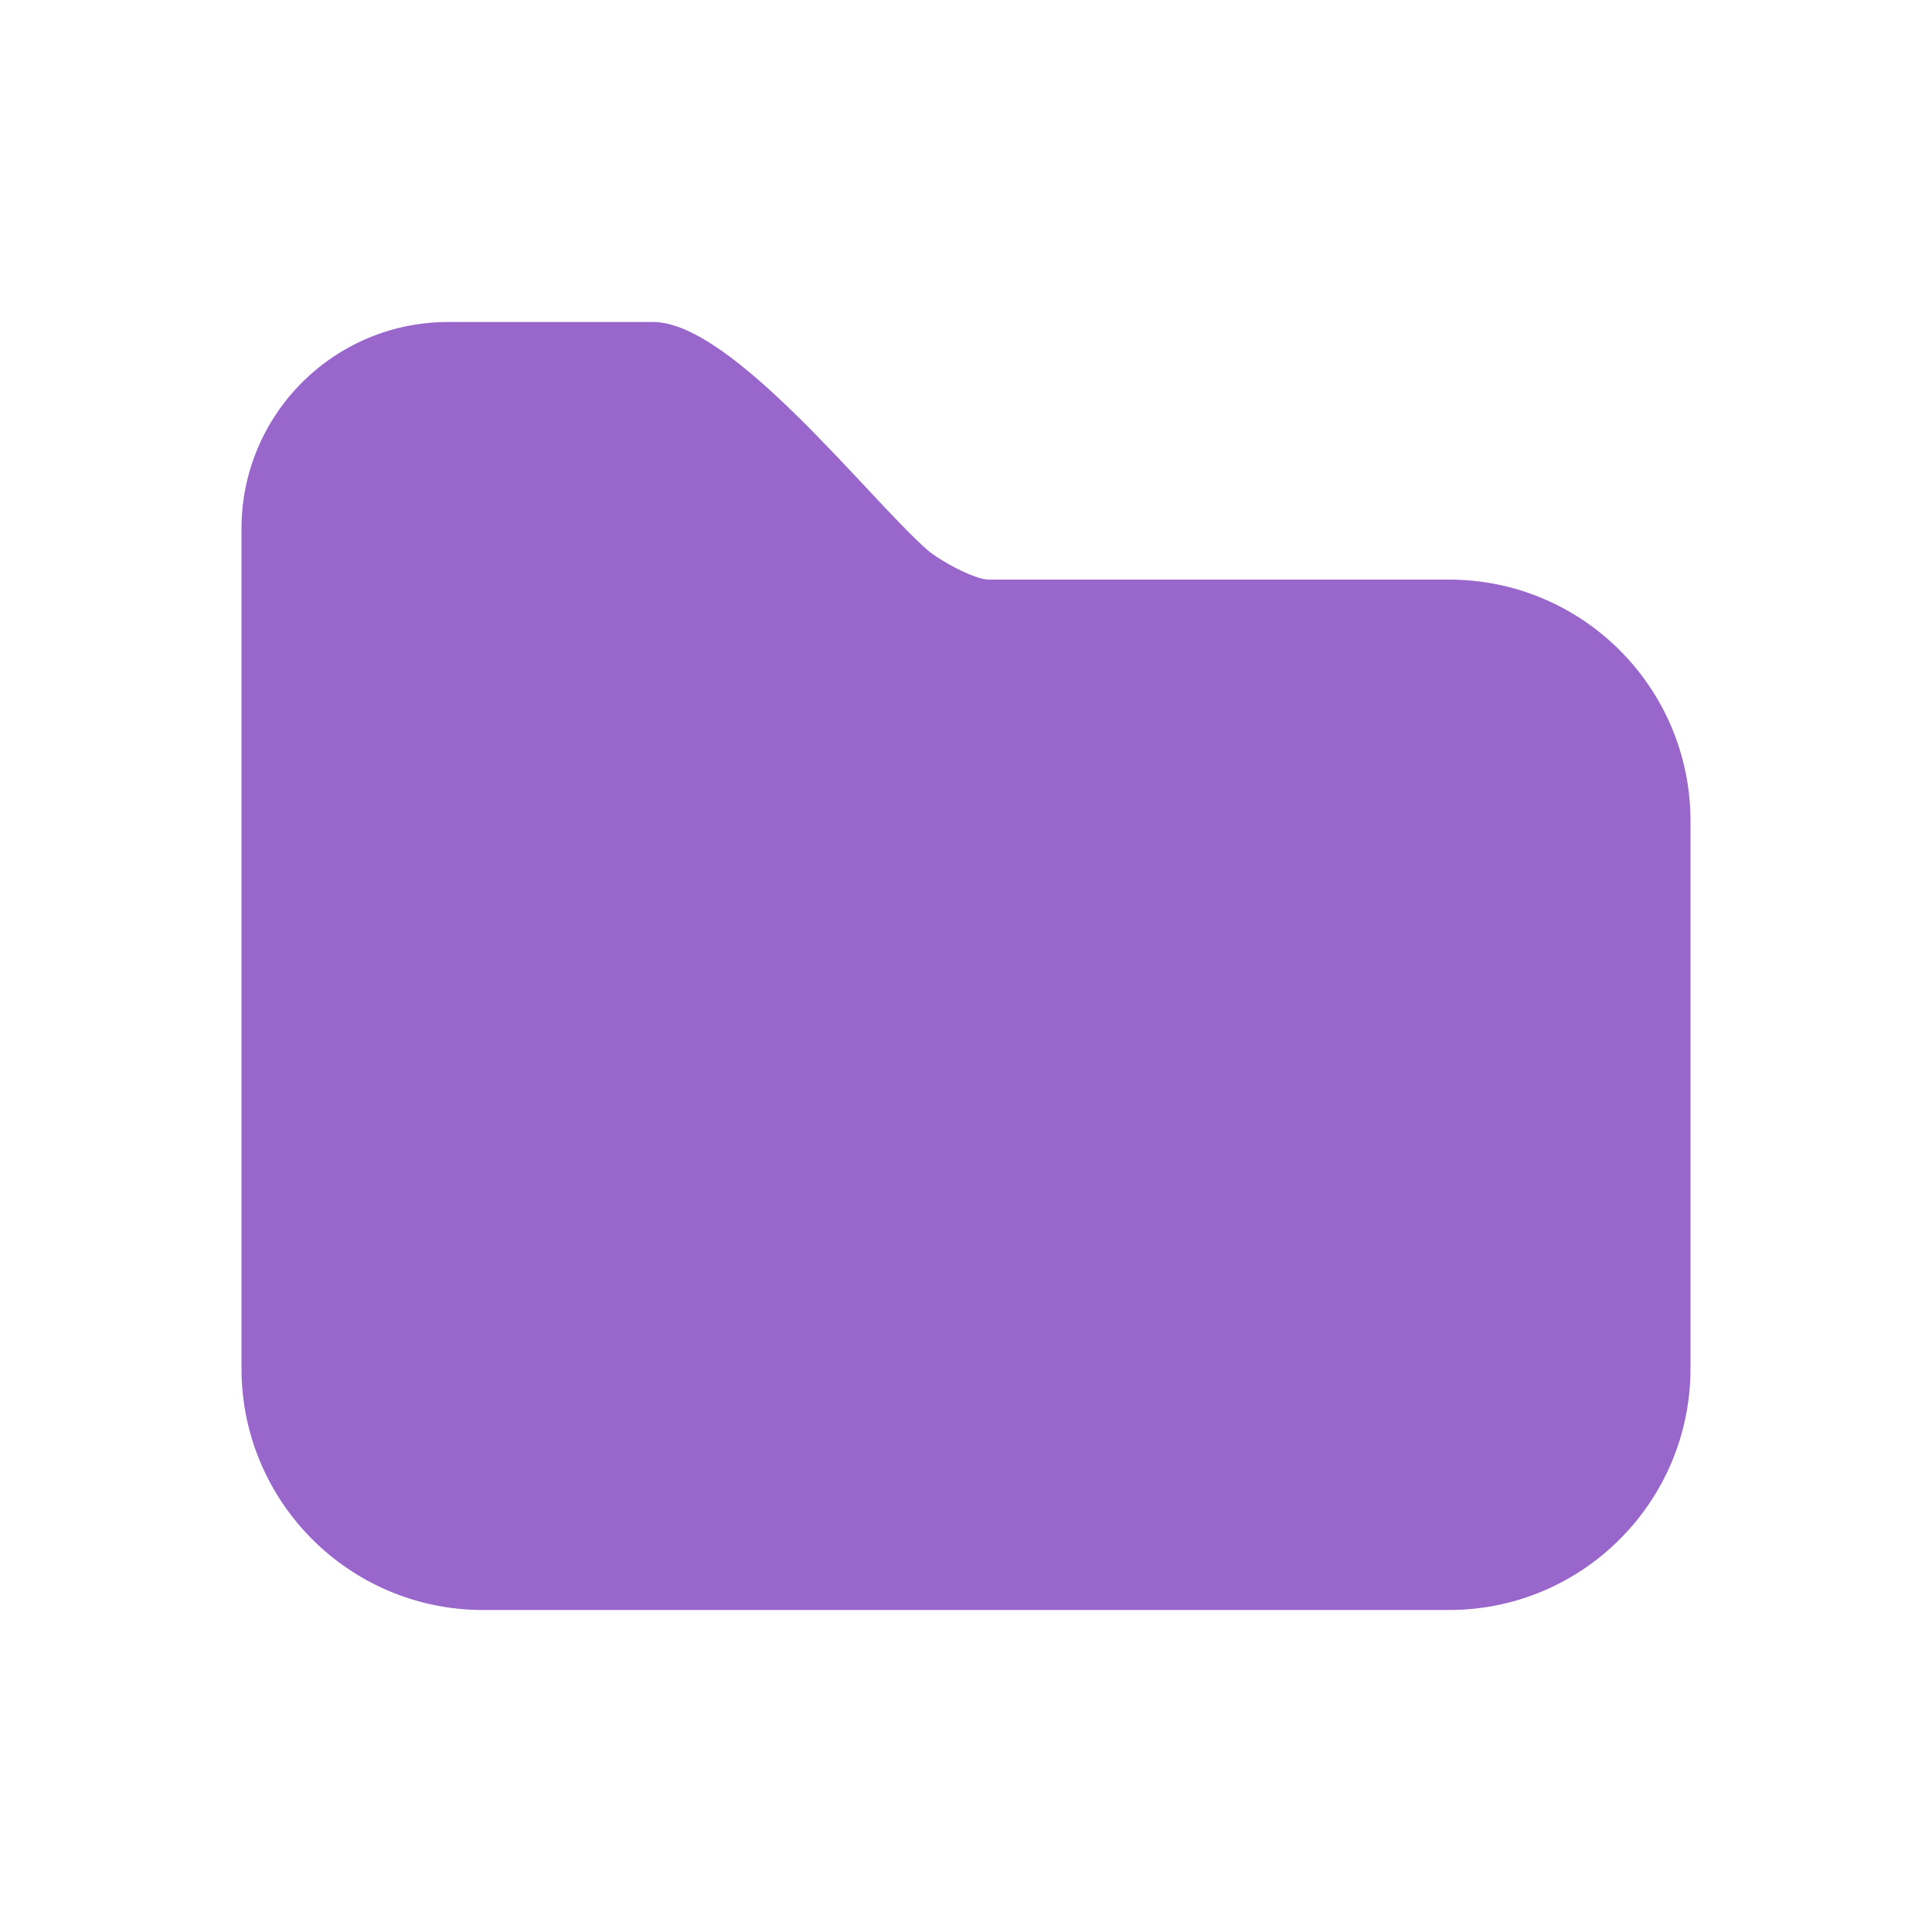
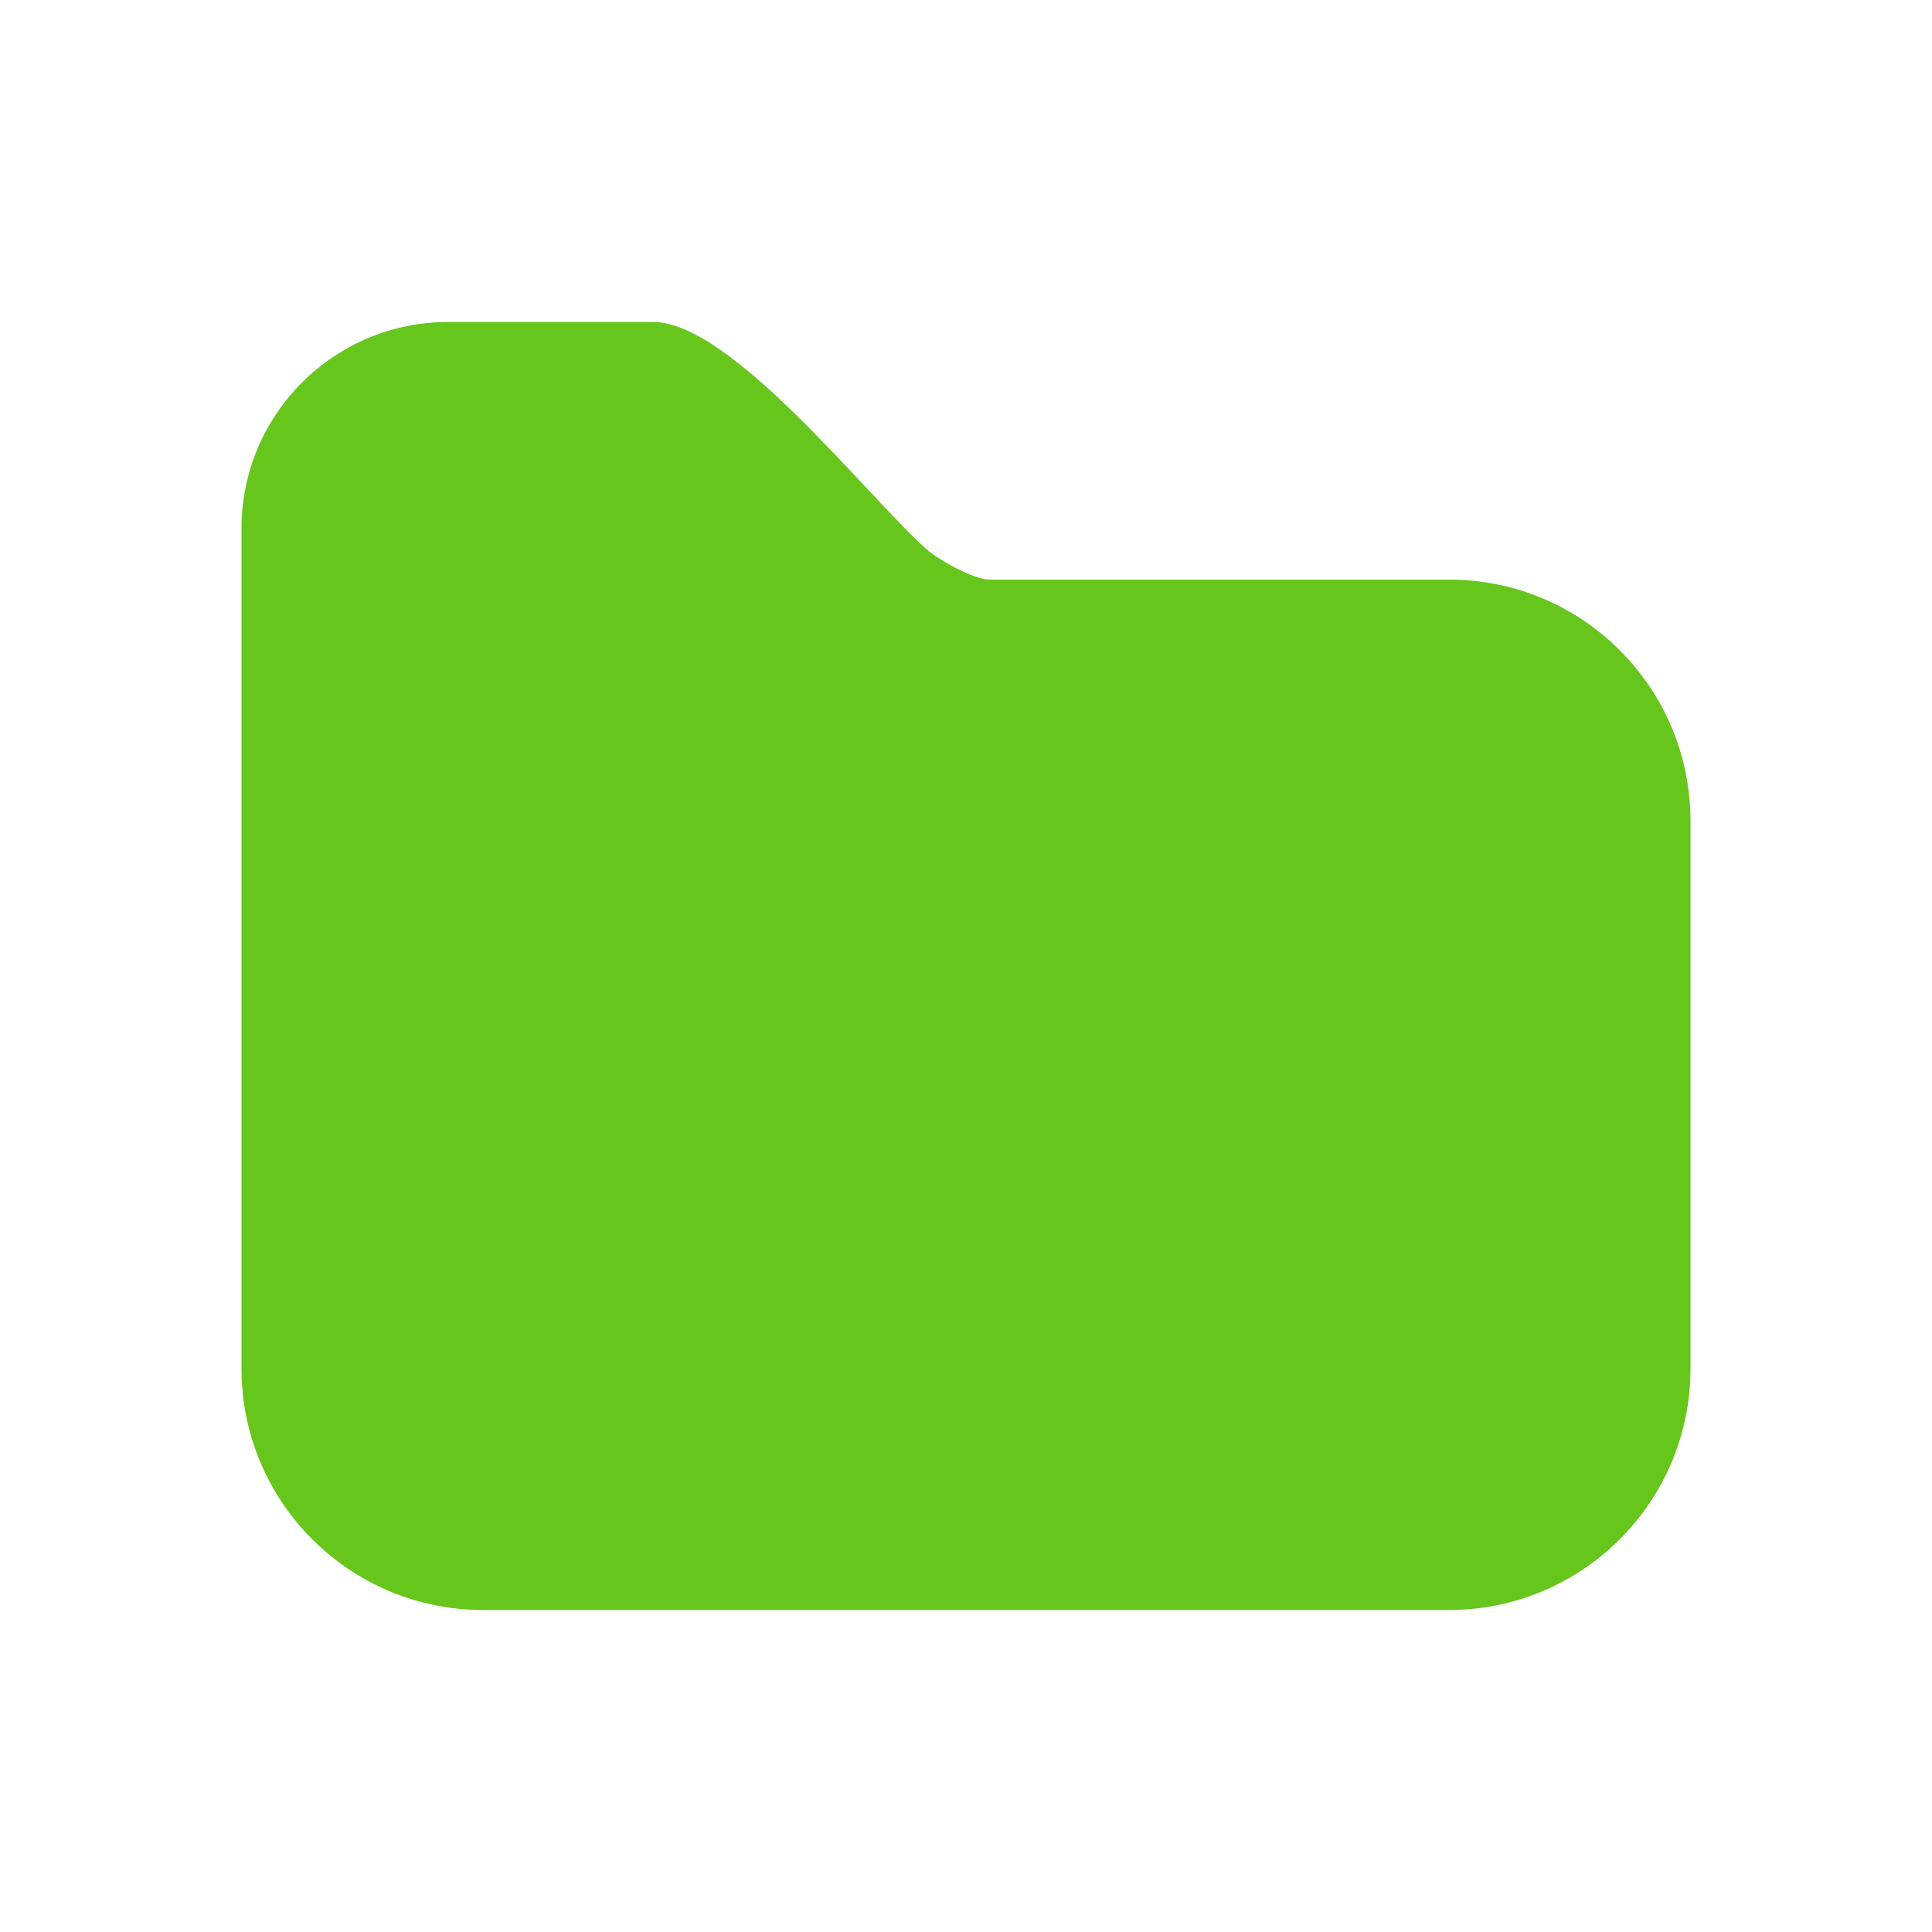
<svg xmlns="http://www.w3.org/2000/svg" width="24" height="24" viewBox="0 0 24 24" fill="none">
-   <path d="M18 20H6C4.343 20 3 18.657 3 17V6.567C3 5.149 4.149 4 5.567 4H8.114C9.093 4 10.785 6.184 11.519 6.831C11.659 6.954 12.099 7.2 12.285 7.2H18.001C19.658 7.2 21 8.543 21 10.2V17C21 18.657 19.657 20 18 20Z" fill="#9966CC" />
+   <path d="M18 20H6C4.343 20 3 18.657 3 17V6.567C3 5.149 4.149 4 5.567 4H8.114C9.093 4 10.785 6.184 11.519 6.831C11.659 6.954 12.099 7.2 12.285 7.2H18.001C19.658 7.2 21 8.543 21 10.2V17C21 18.657 19.657 20 18 20Z" fill="#66C61C" />
</svg>
